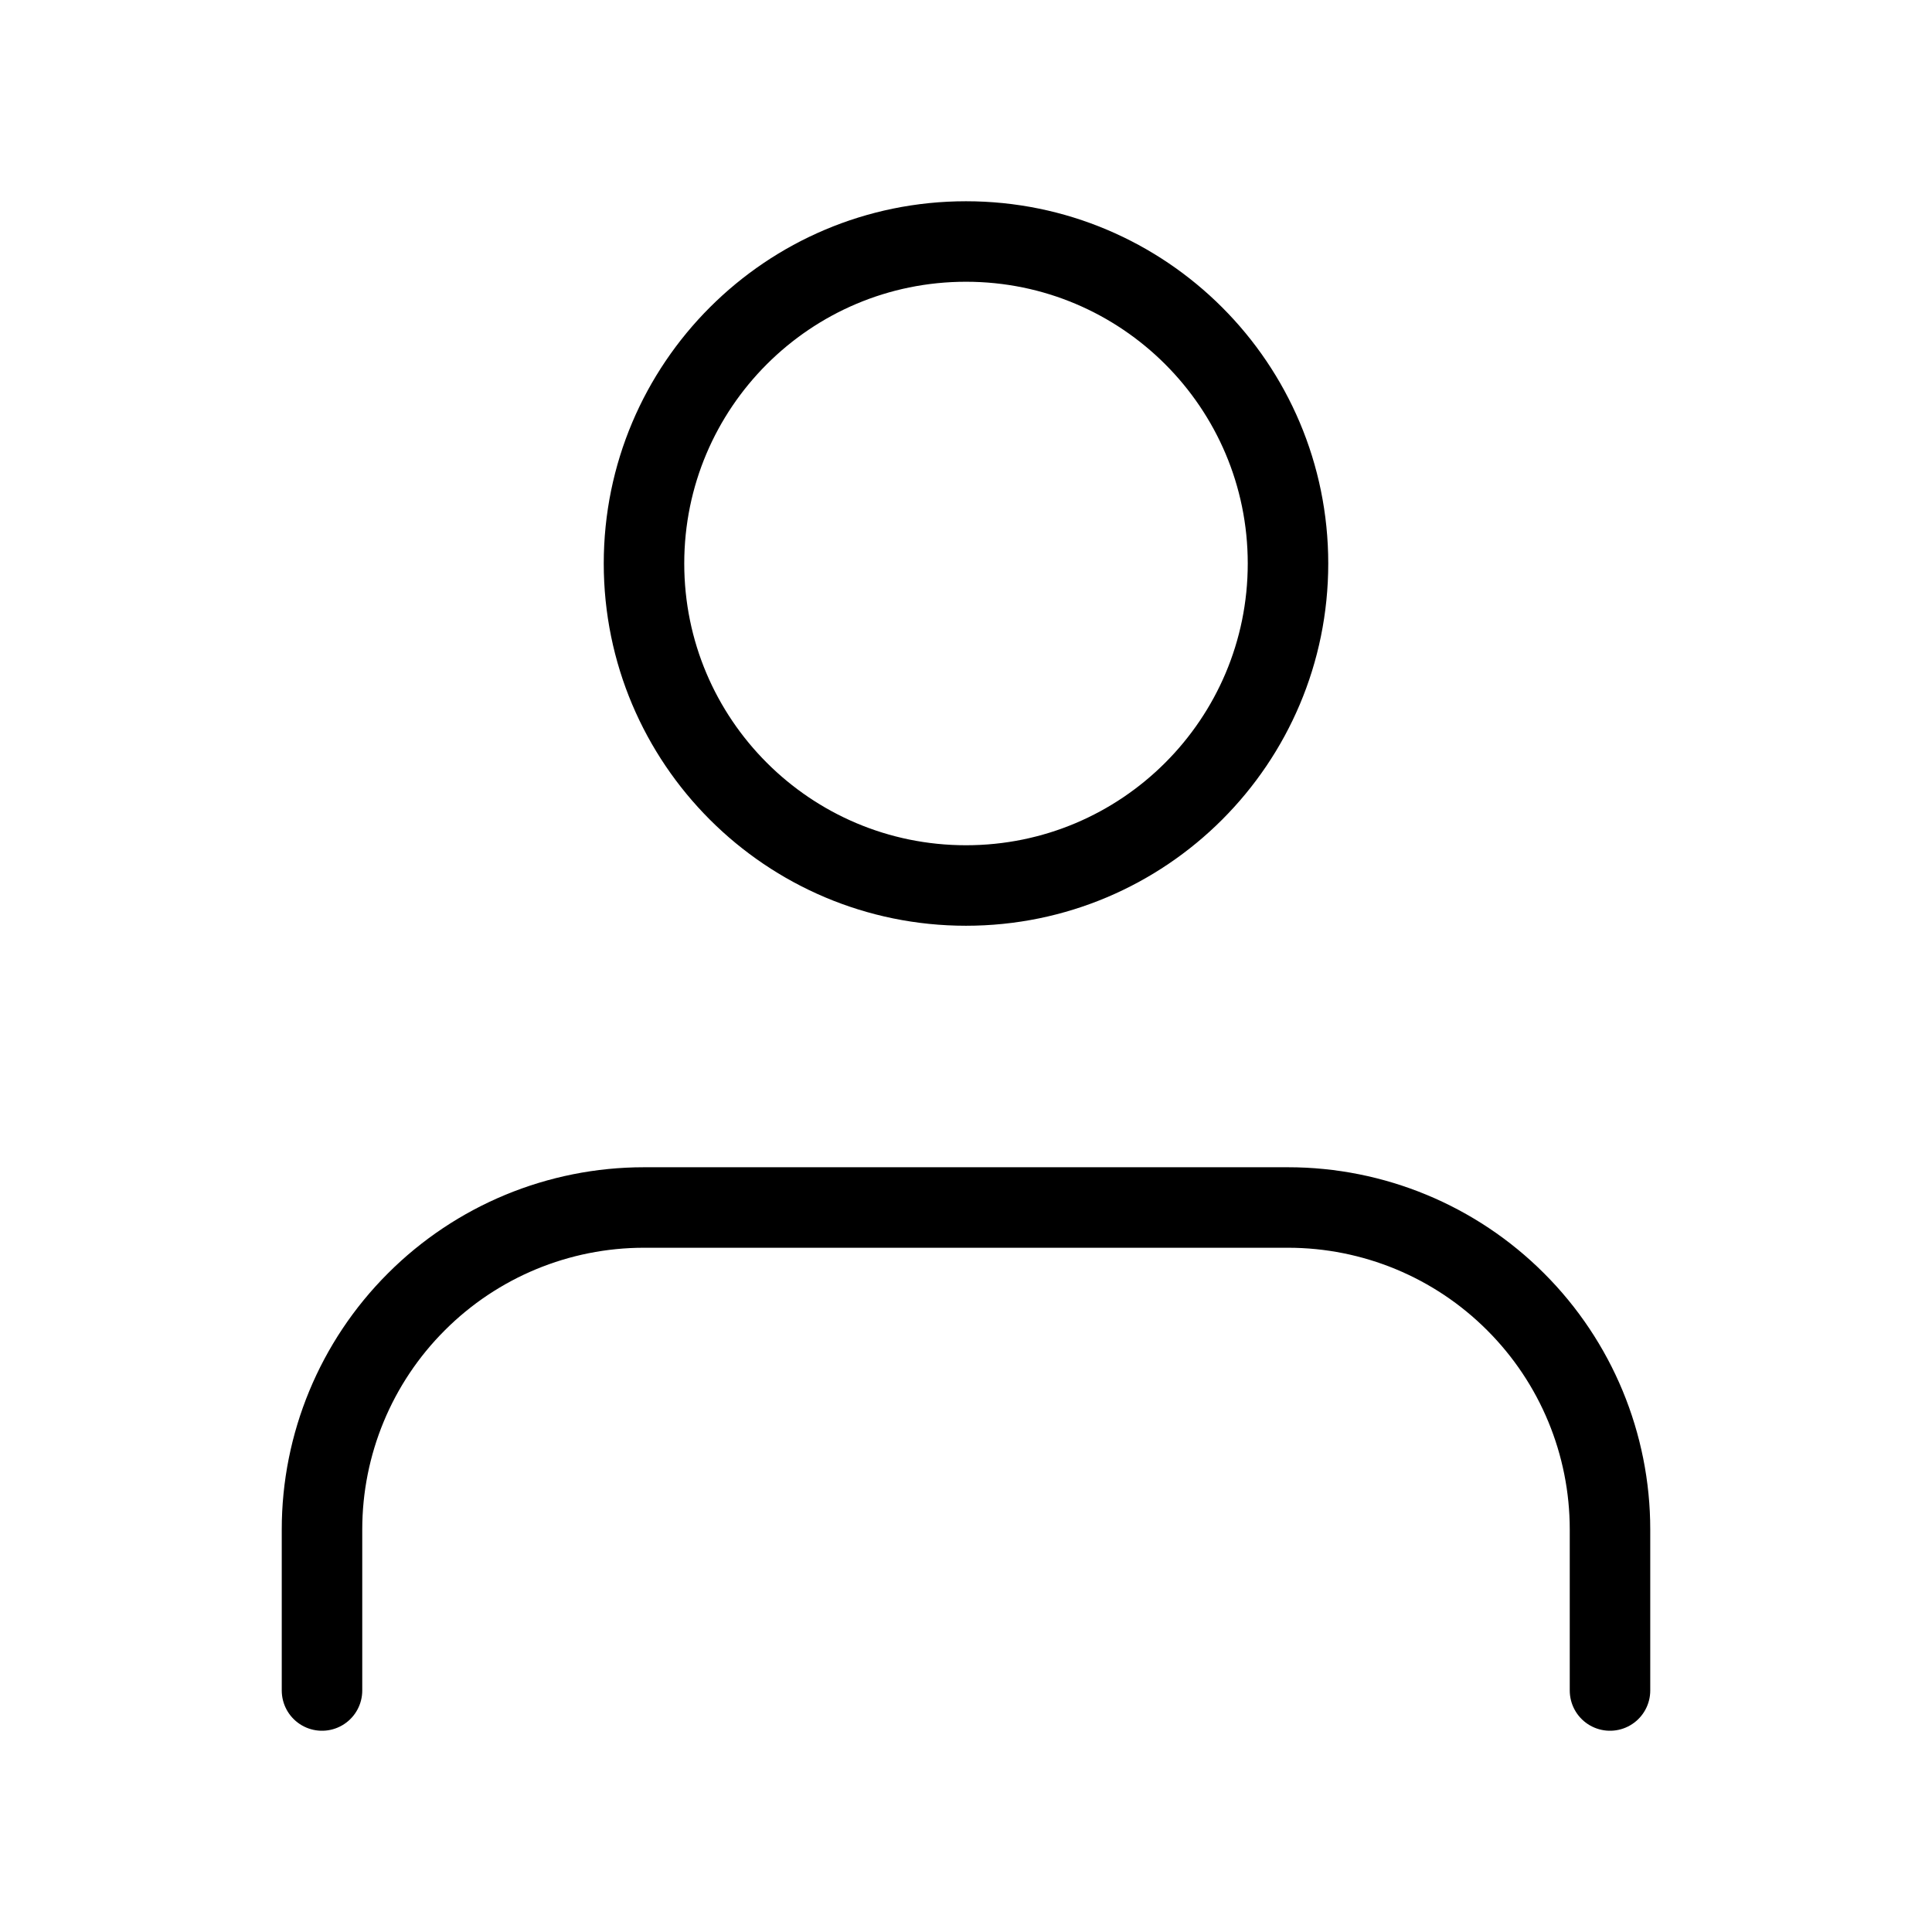
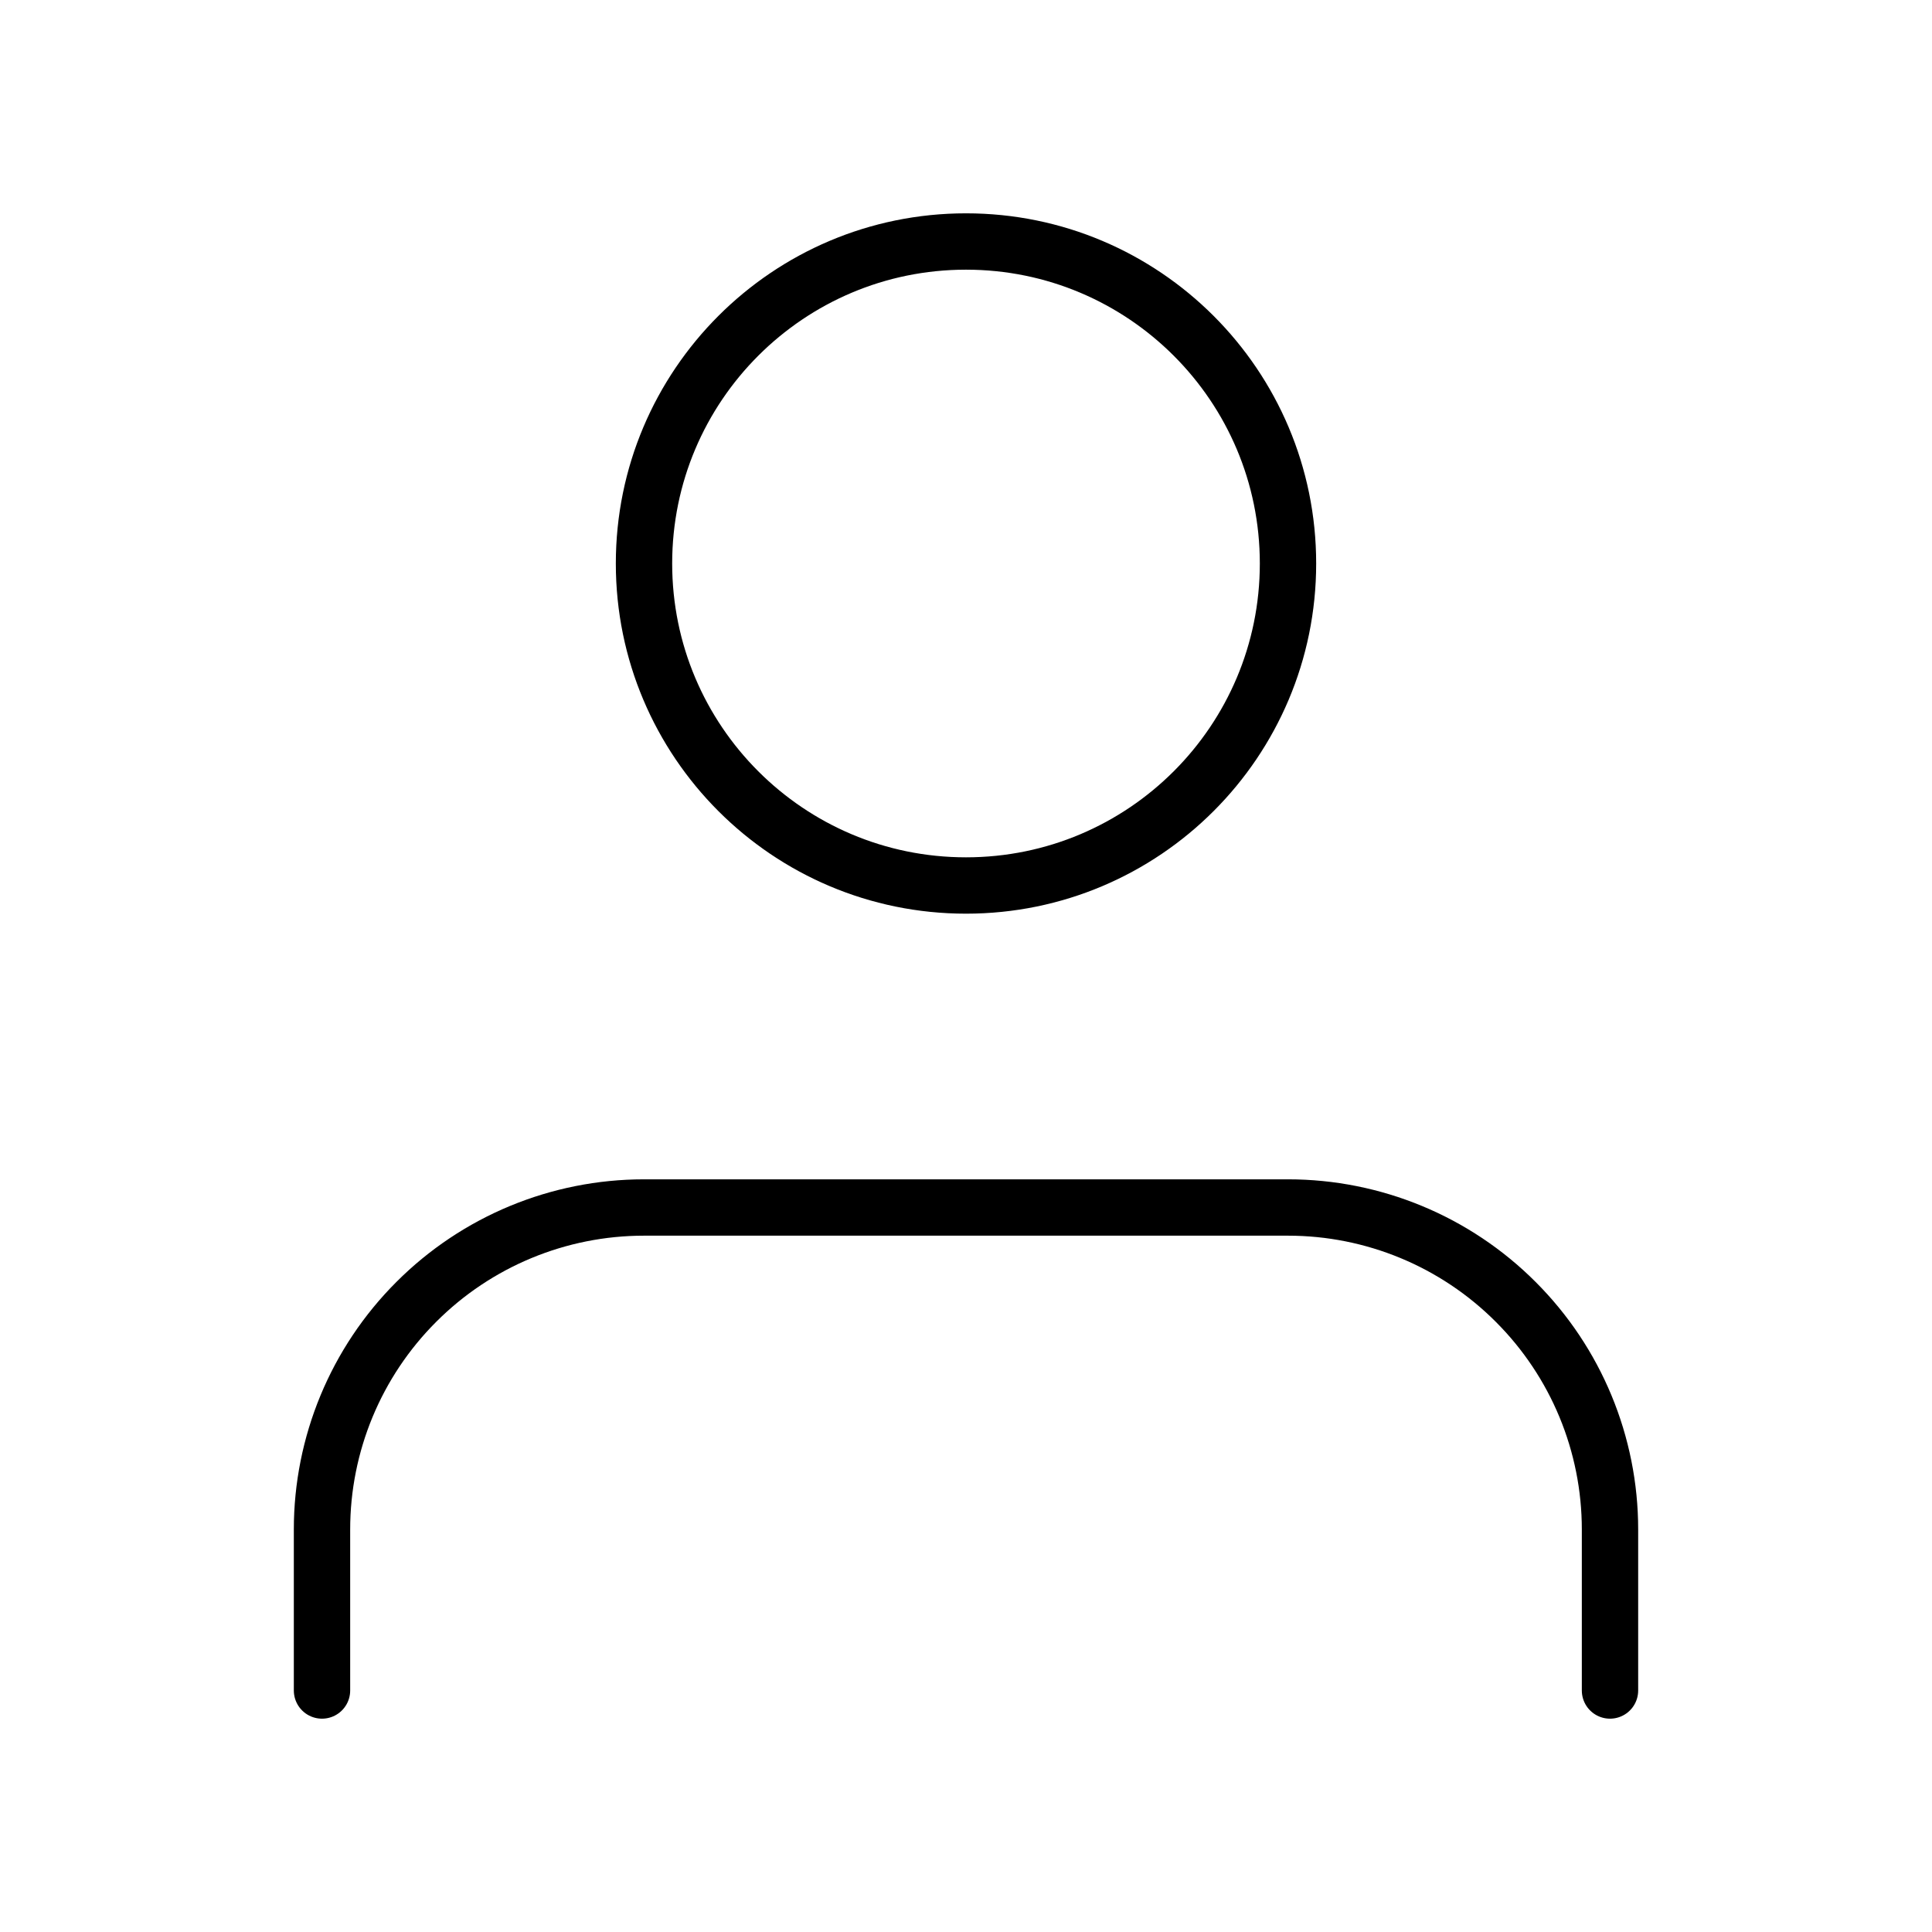
<svg xmlns="http://www.w3.org/2000/svg" width="24" height="24" viewBox="0 0 24 24" fill="none">
-   <path d="M20 21V19C20 17.939 19.579 16.922 18.828 16.172C18.078 15.421 17.061 15 16 15H8C6.939 15 5.922 15.421 5.172 16.172C4.421 16.922 4 17.939 4 19V21" stroke="currentColor" stroke-width="1" stroke-linecap="round" stroke-linejoin="round" />
-   <path d="M12 11C14.209 11 16 9.209 16 7C16 4.791 14.209 3 12 3C9.791 3 8 4.791 8 7C8 9.209 9.791 11 12 11Z" stroke="currentColor" stroke-width="1" stroke-linecap="round" stroke-linejoin="round" />
+   <path d="M20 21V19C20 17.939 19.579 16.922 18.828 16.172C18.078 15.421 17.061 15 16 15H8C6.939 15 5.922 15.421 5.172 16.172C4.421 16.922 4 17.939 4 19V21" stroke="currentColor" stroke-width="0.7" stroke-linecap="round" stroke-linejoin="round" />
+   <path d="M12 11C14.209 11 16 9.209 16 7C16 4.791 14.209 3 12 3C9.791 3 8 4.791 8 7C8 9.209 9.791 11 12 11Z" stroke="currentColor" stroke-width="0.7" stroke-linecap="round" stroke-linejoin="round" />
</svg>
